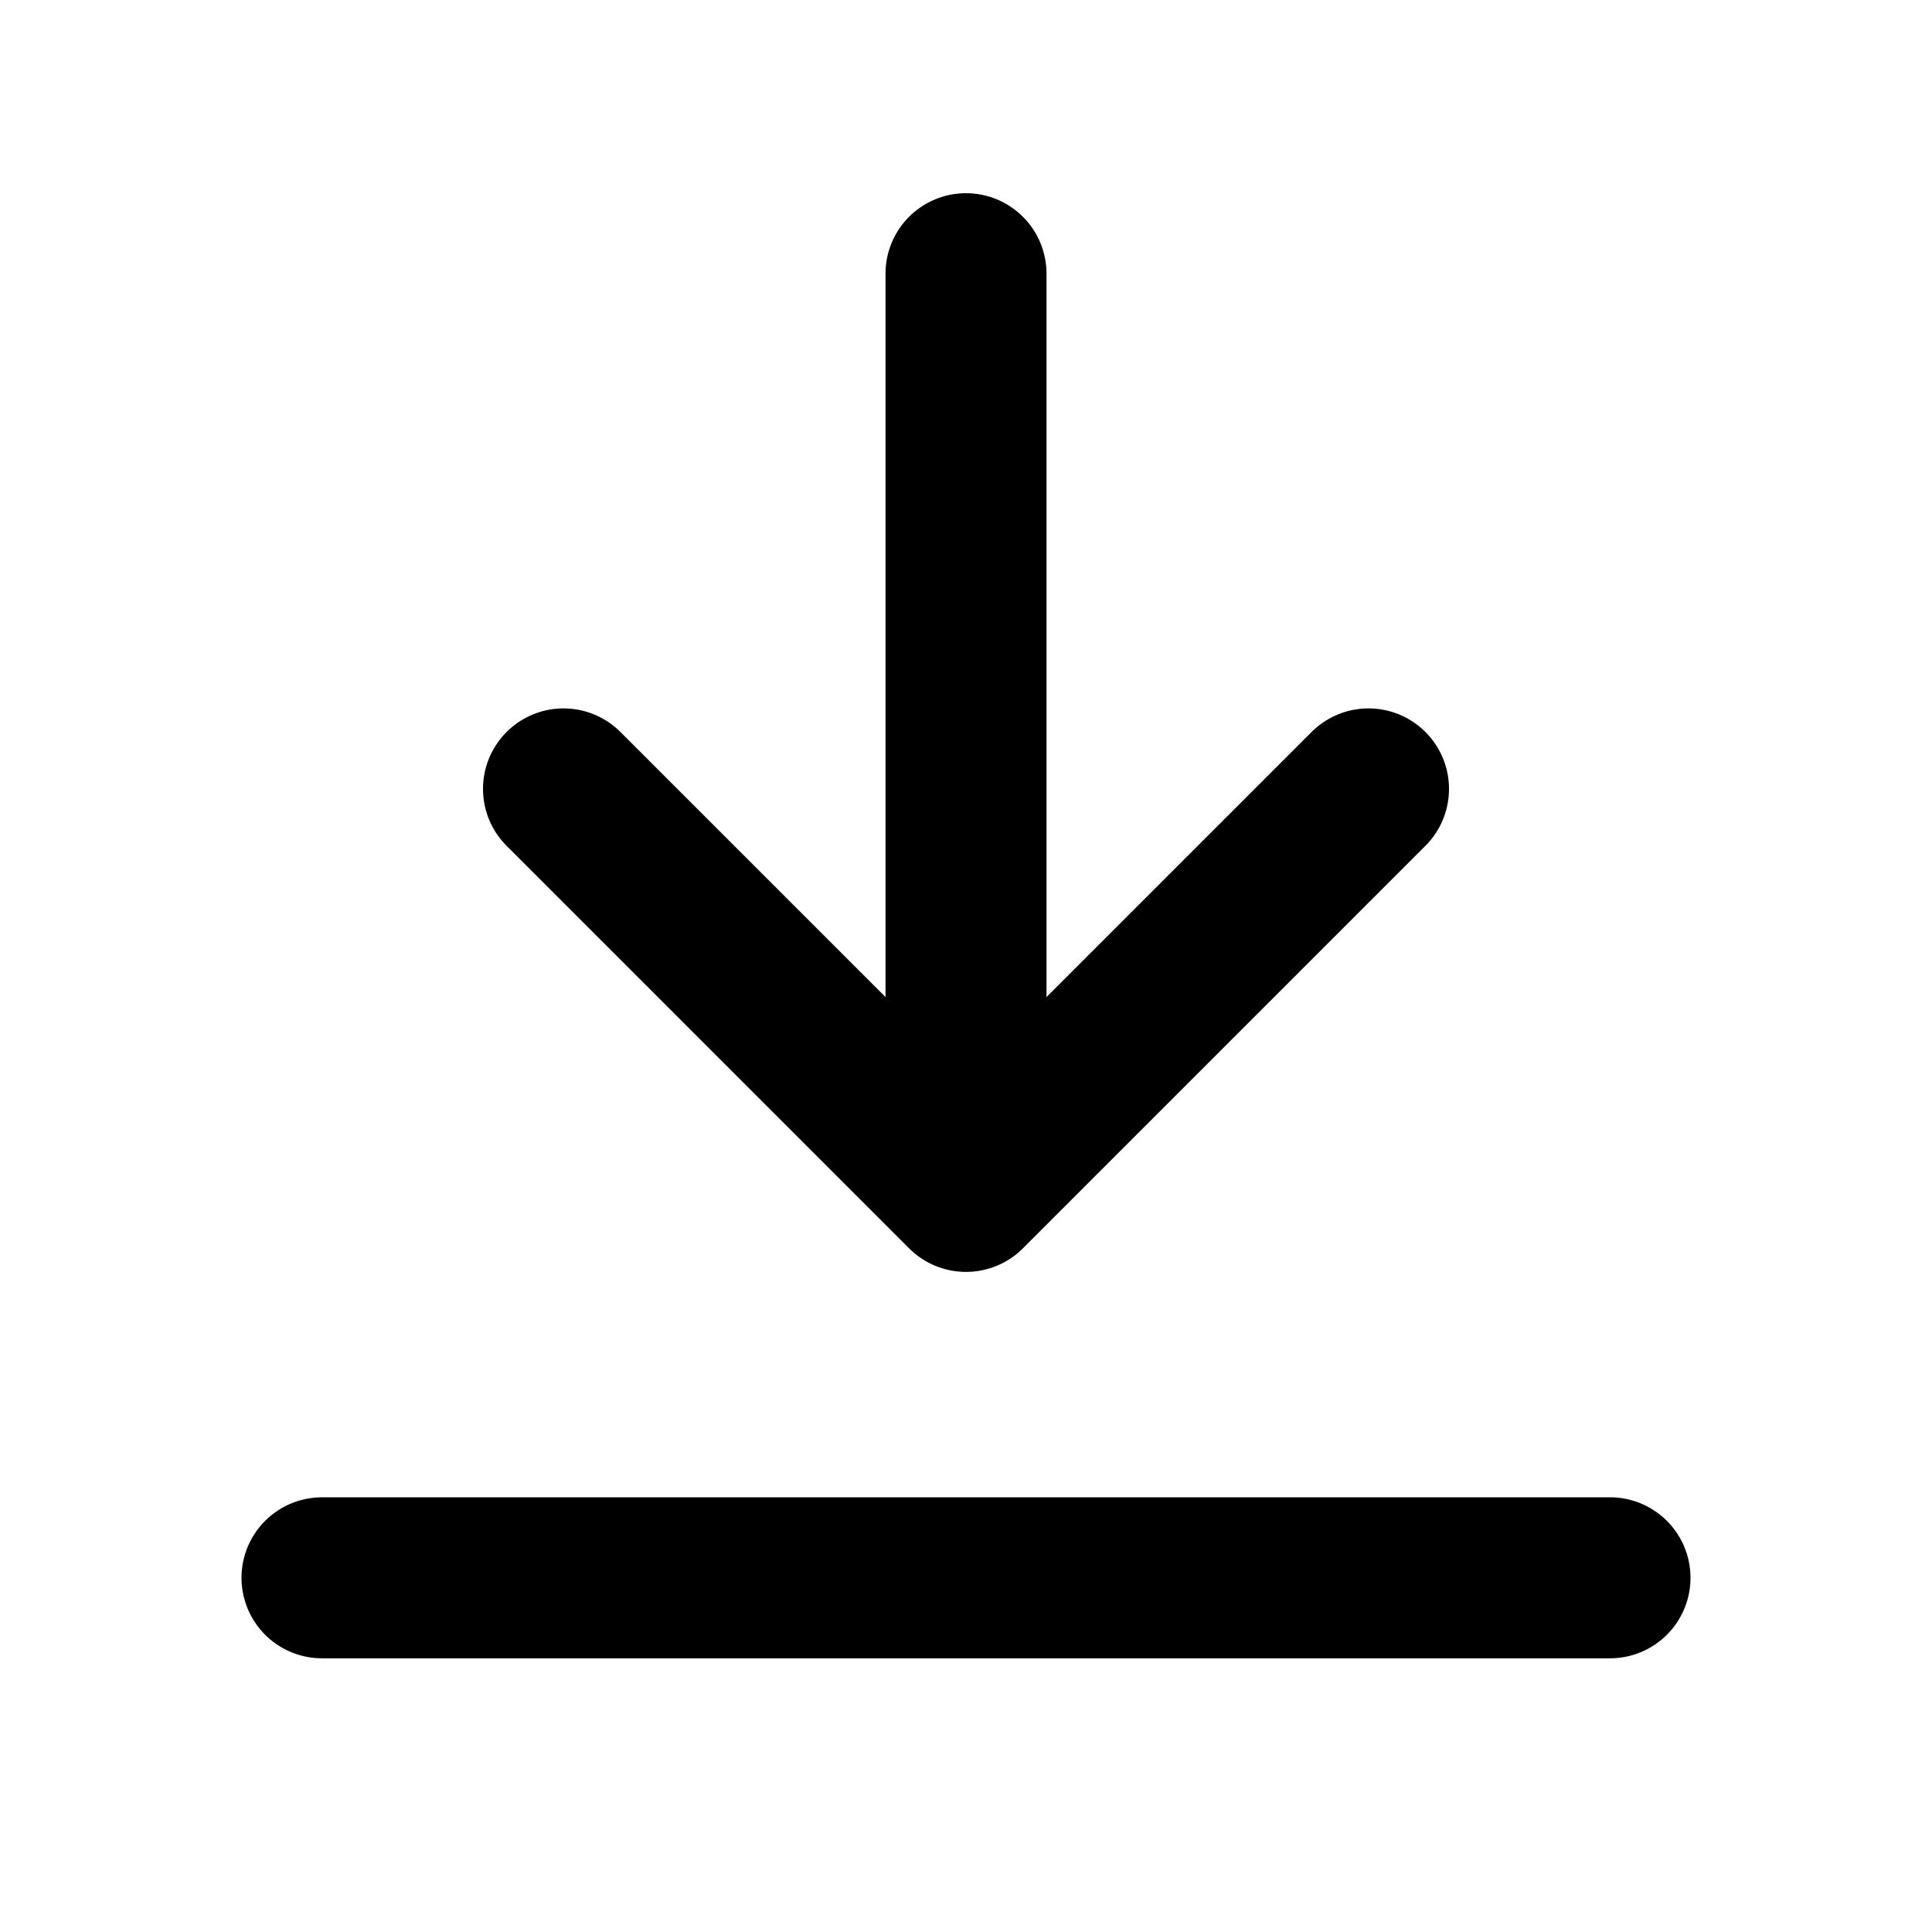
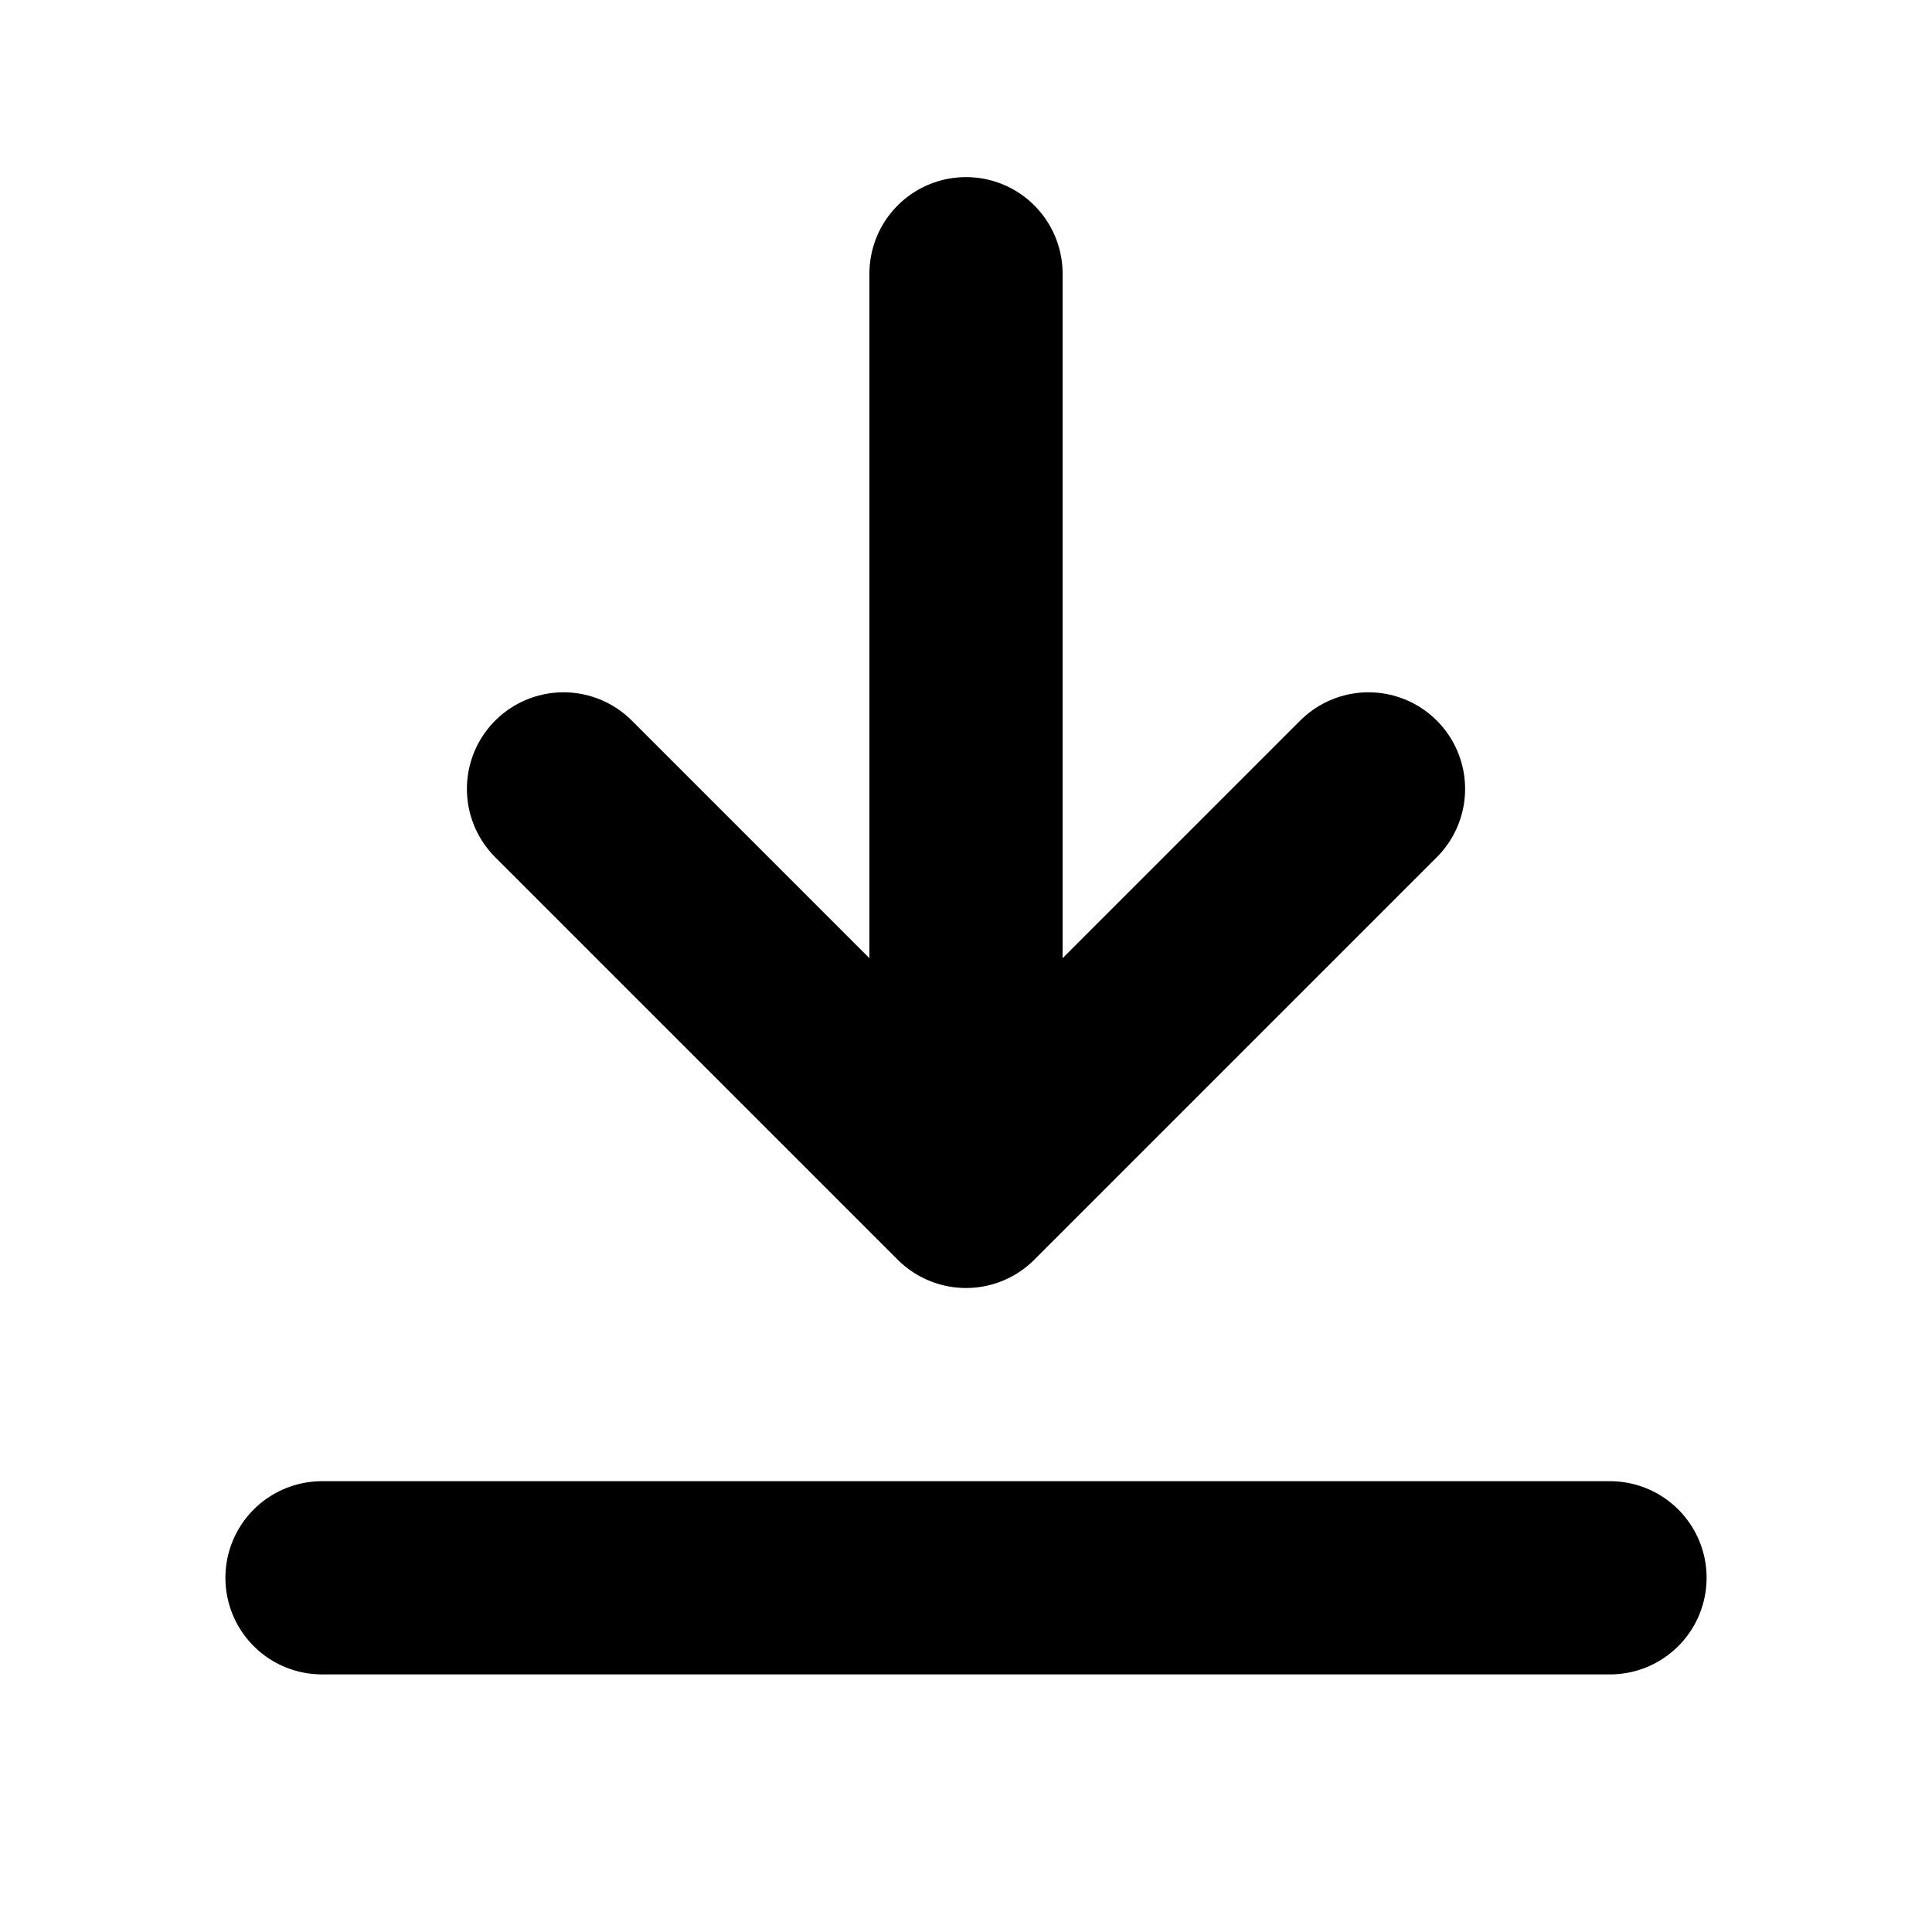
<svg xmlns="http://www.w3.org/2000/svg" viewBox="0 0 24 24" width="24" height="24" fill="none">
-   <path d="M12 3.4v11" stroke="currentColor" stroke-width="2" stroke-linecap="round" stroke-linejoin="round" />
-   <path d="M7 9.8 12 14.8 17 9.8" stroke="currentColor" stroke-width="2" stroke-linecap="round" stroke-linejoin="round" />
-   <path d="M4 19.6h16" stroke="currentColor" stroke-width="2" stroke-linecap="round" stroke-linejoin="round" />
+   <path d="M12 3.4v11" stroke="currentColor" stroke-width="2.4" stroke-linecap="round" stroke-linejoin="round" />
+   <path d="M7 9.8 12 14.8 17 9.8" stroke="currentColor" stroke-width="2.4" stroke-linecap="round" stroke-linejoin="round" />
+   <path d="M4 19.6h16" stroke="currentColor" stroke-width="2.4" stroke-linecap="round" stroke-linejoin="round" />
</svg>
